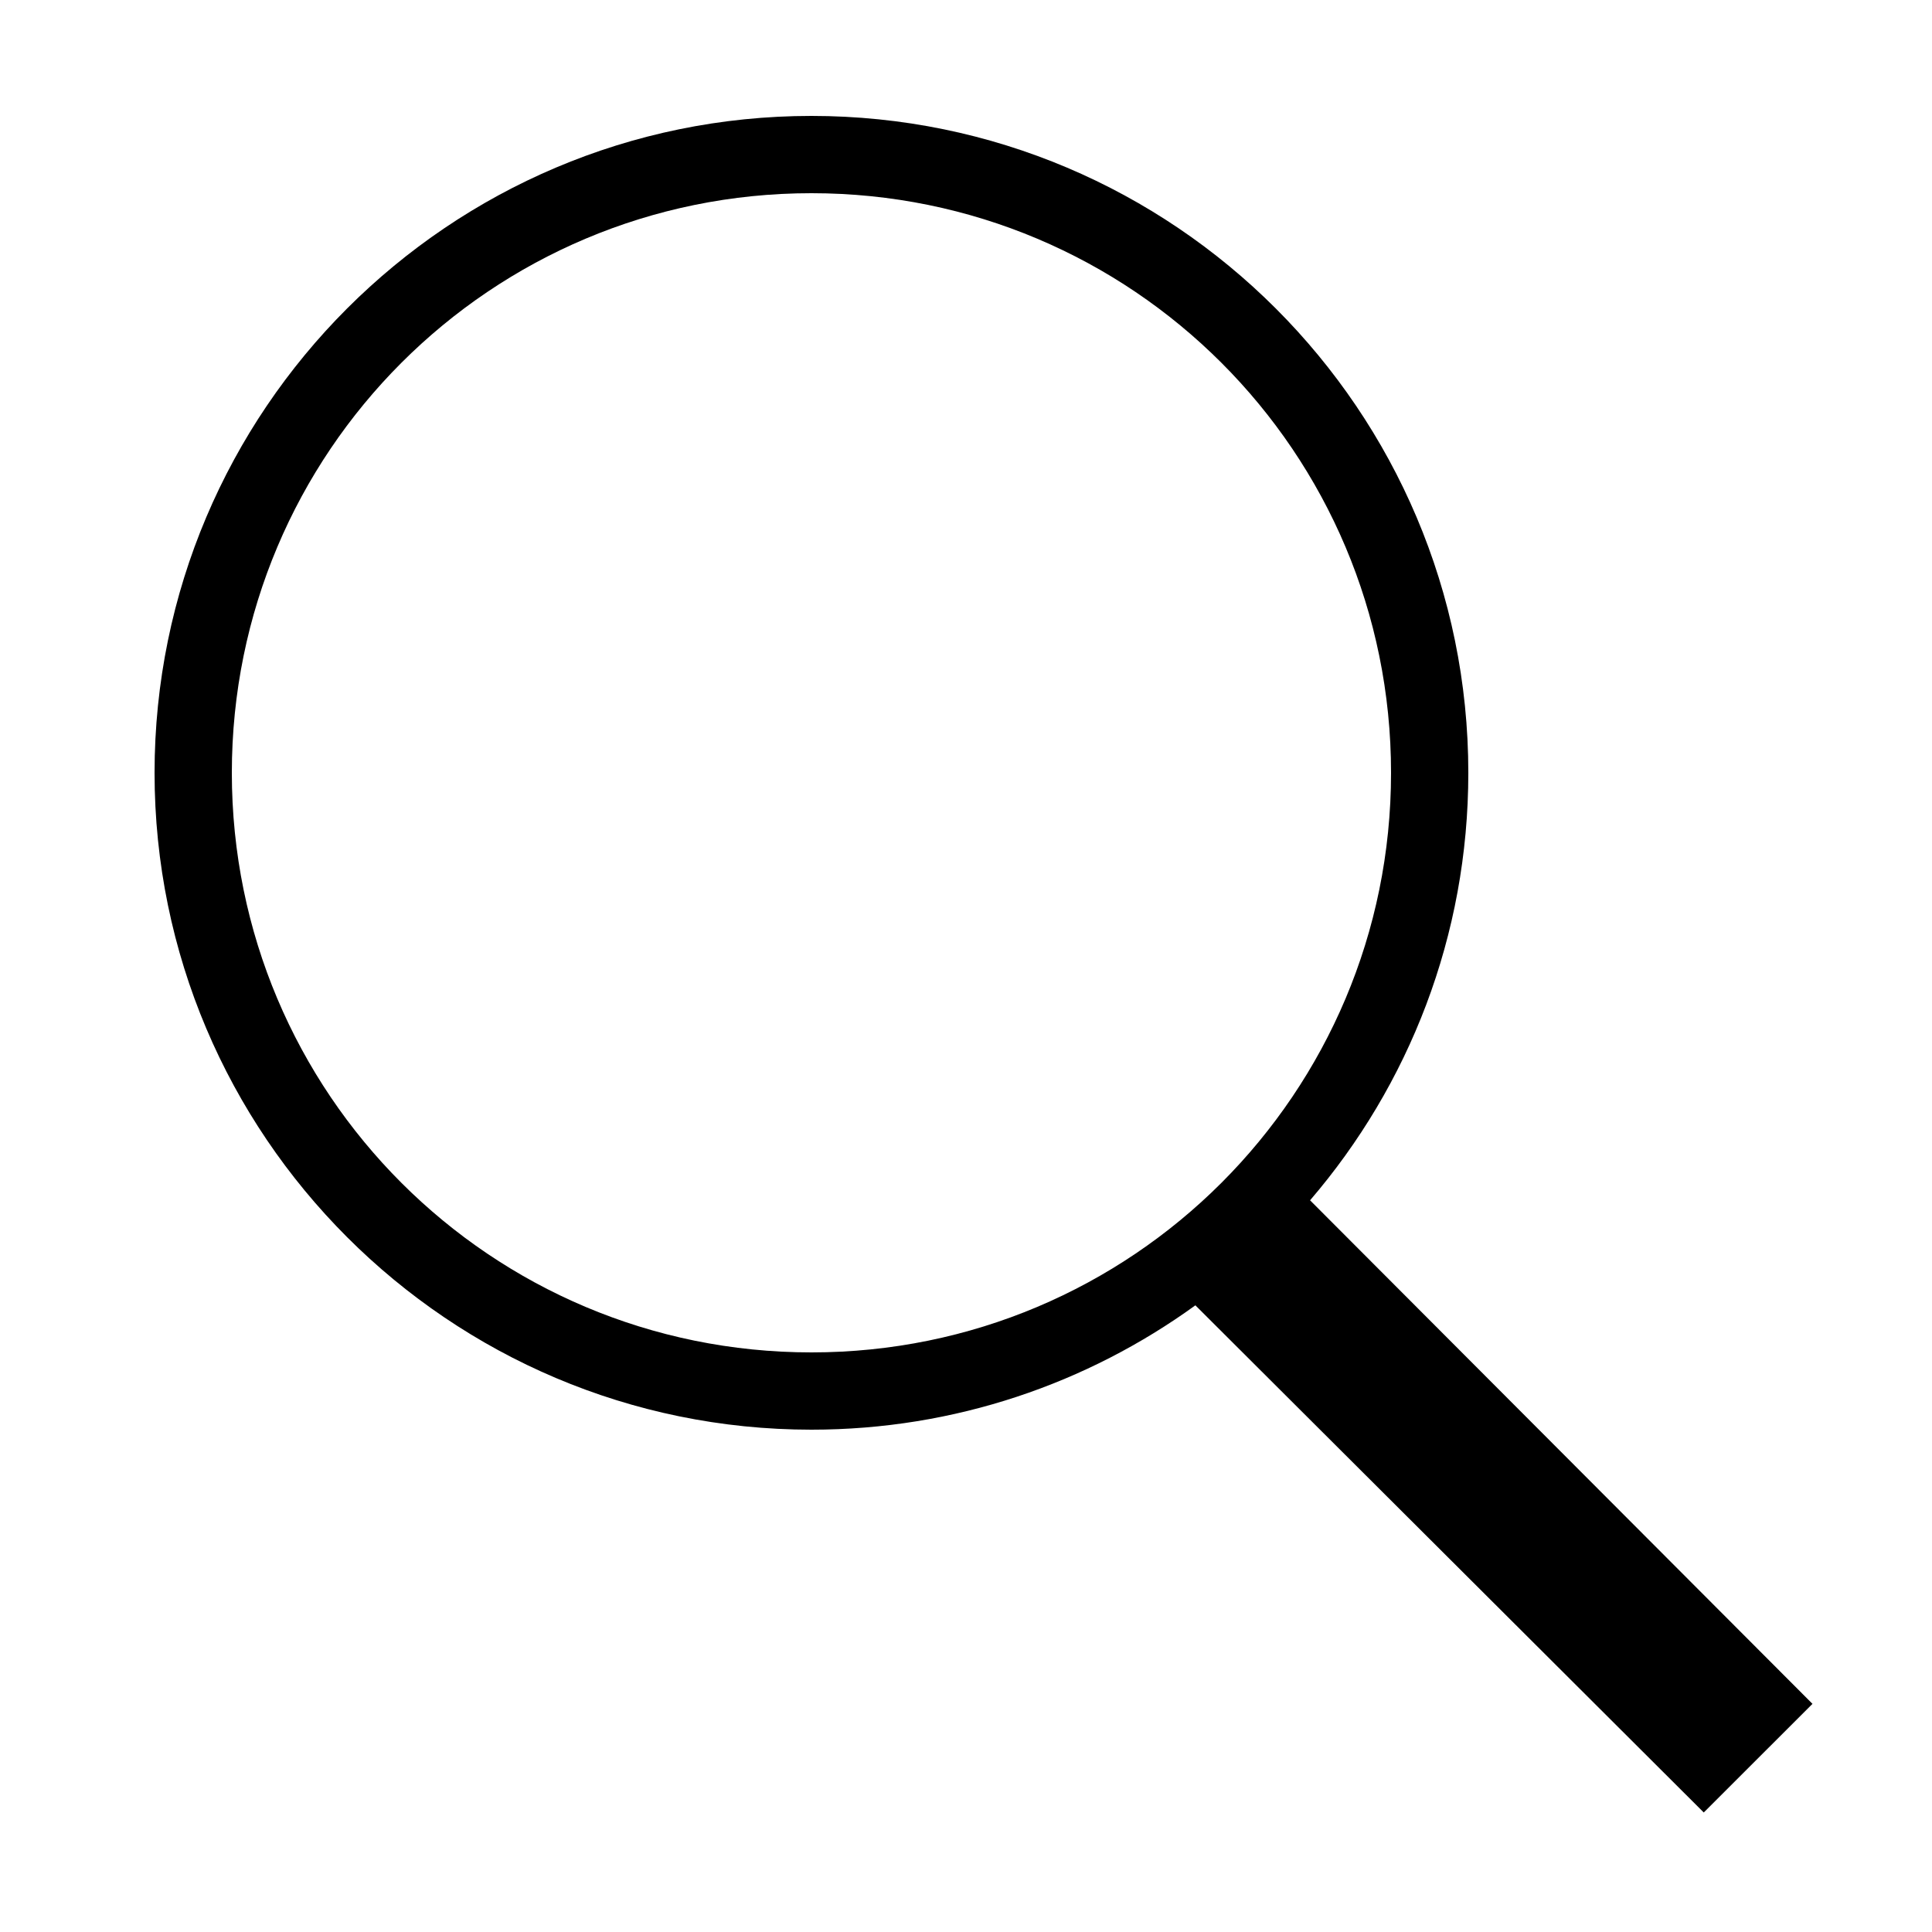
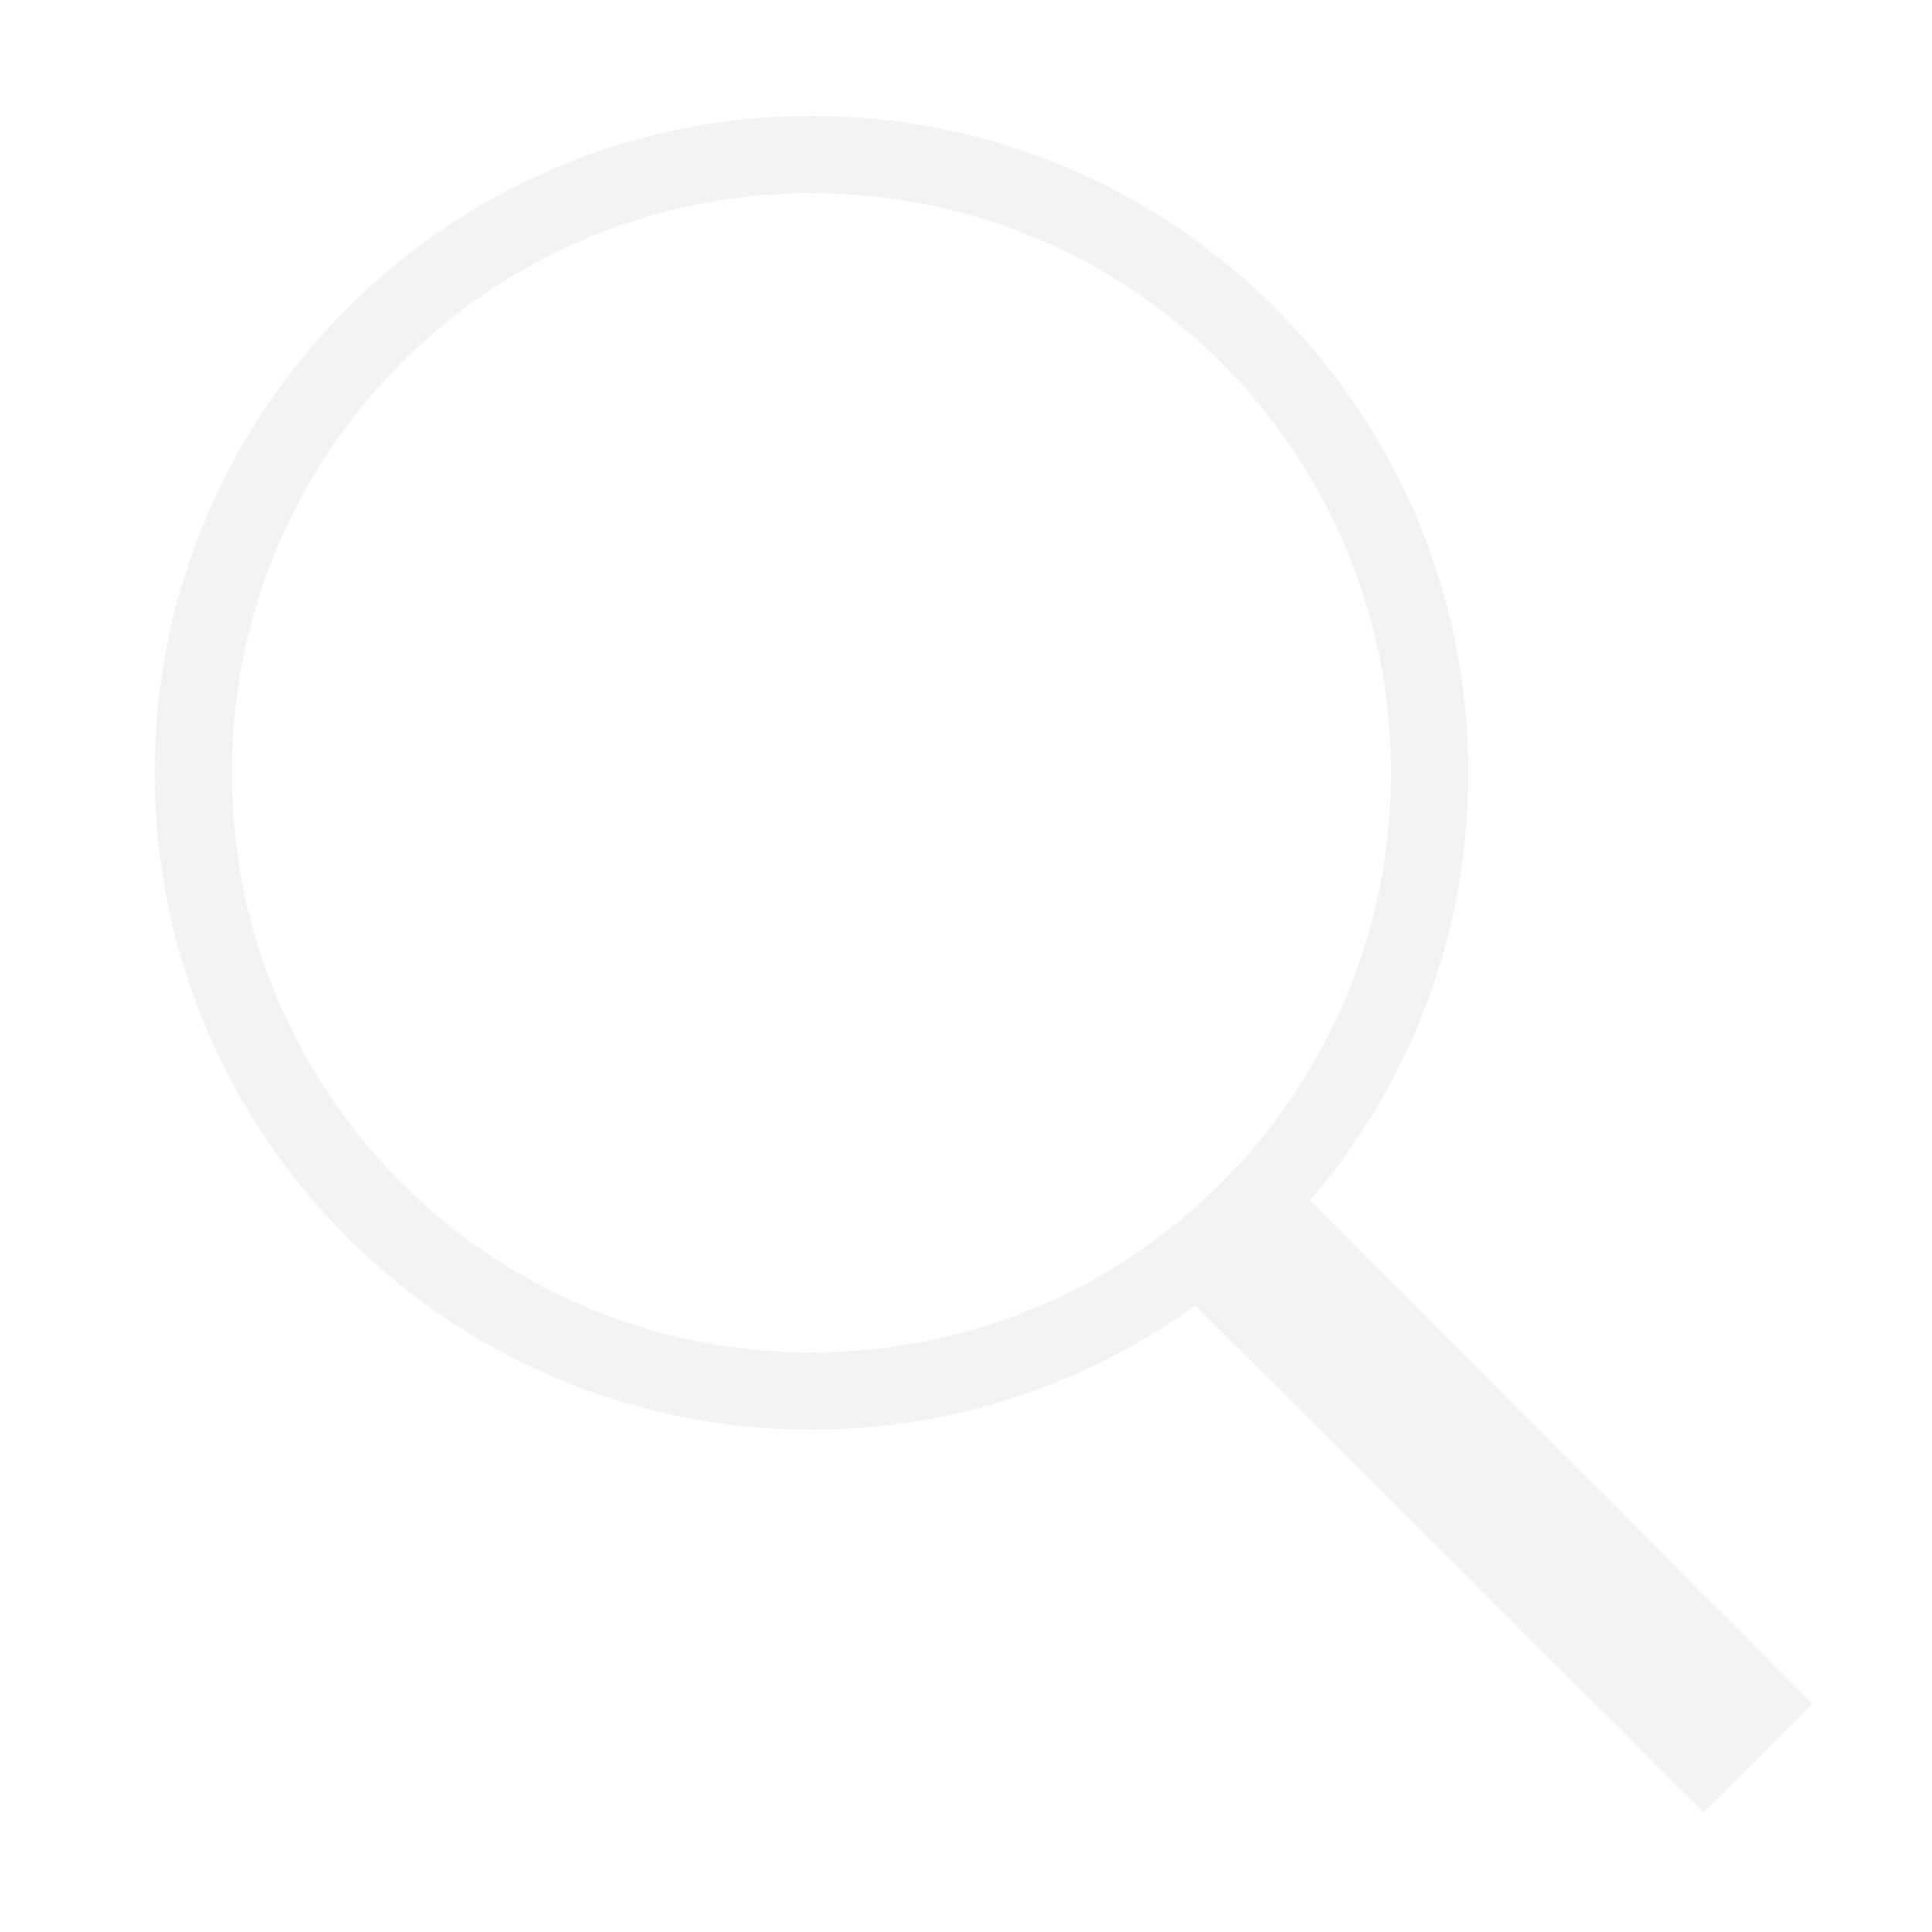
<svg xmlns="http://www.w3.org/2000/svg" width="22" height="22" viewBox="0 0 22 22" fill="none">
-   <path d="M9.24 1.32C5.113 1.32 1.76 4.674 1.76 8.8C1.76 12.927 5.113 16.28 9.24 16.28C10.873 16.28 12.382 15.754 13.612 14.864L19.401 20.639L20.639 19.402L14.918 13.668C16.043 12.358 16.72 10.658 16.72 8.8C16.72 4.674 13.367 1.32 9.24 1.32ZM9.24 2.2C12.89 2.2 15.84 5.15 15.84 8.8C15.84 12.451 12.89 15.4 9.24 15.4C5.589 15.4 2.64 12.451 2.64 8.8C2.64 5.15 5.589 2.2 9.24 2.2Z" fill="black" />
+   <path d="M9.24 1.32C5.113 1.32 1.76 4.674 1.76 8.8C1.76 12.927 5.113 16.28 9.24 16.28C10.873 16.28 12.382 15.754 13.612 14.864L19.401 20.639L20.639 19.402L14.918 13.668C16.043 12.358 16.72 10.658 16.72 8.8C16.72 4.674 13.367 1.32 9.24 1.32ZM9.24 2.2C12.89 2.2 15.84 5.15 15.84 8.8C15.84 12.451 12.89 15.4 9.24 15.4C5.589 15.4 2.64 12.451 2.64 8.8C2.64 5.15 5.589 2.2 9.24 2.2Z" fill="#F4F3F3" />
</svg>
